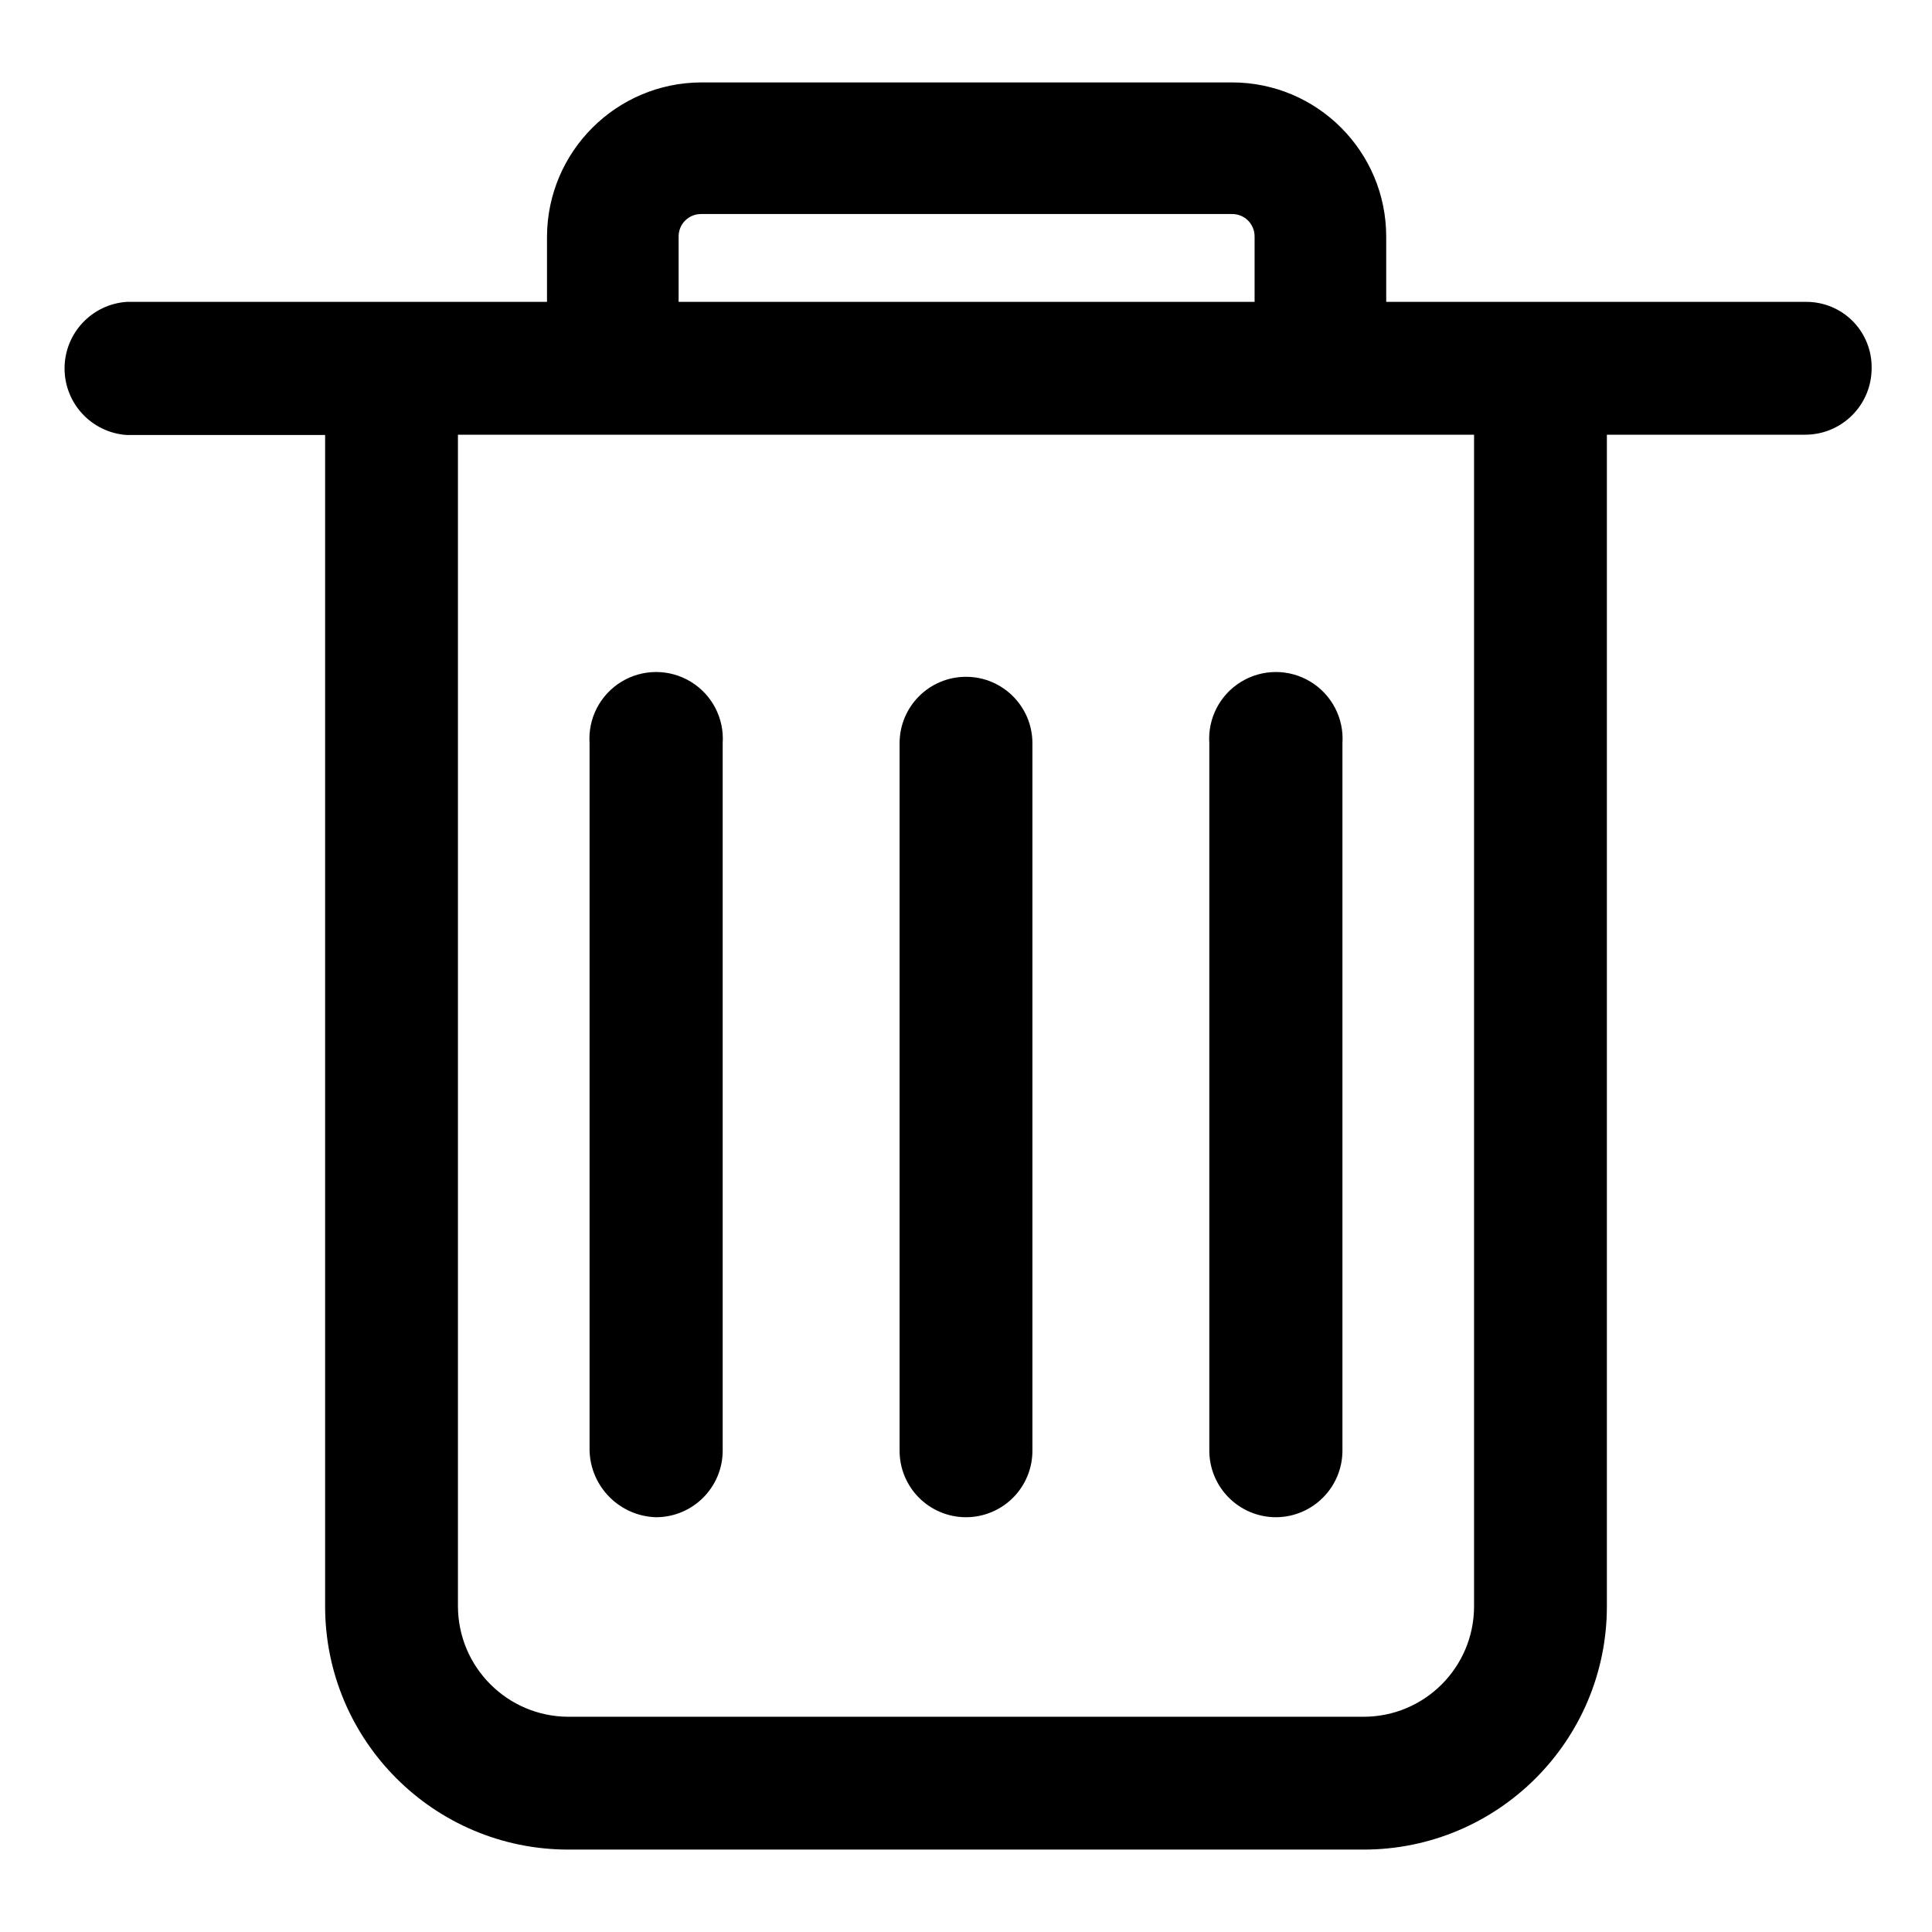
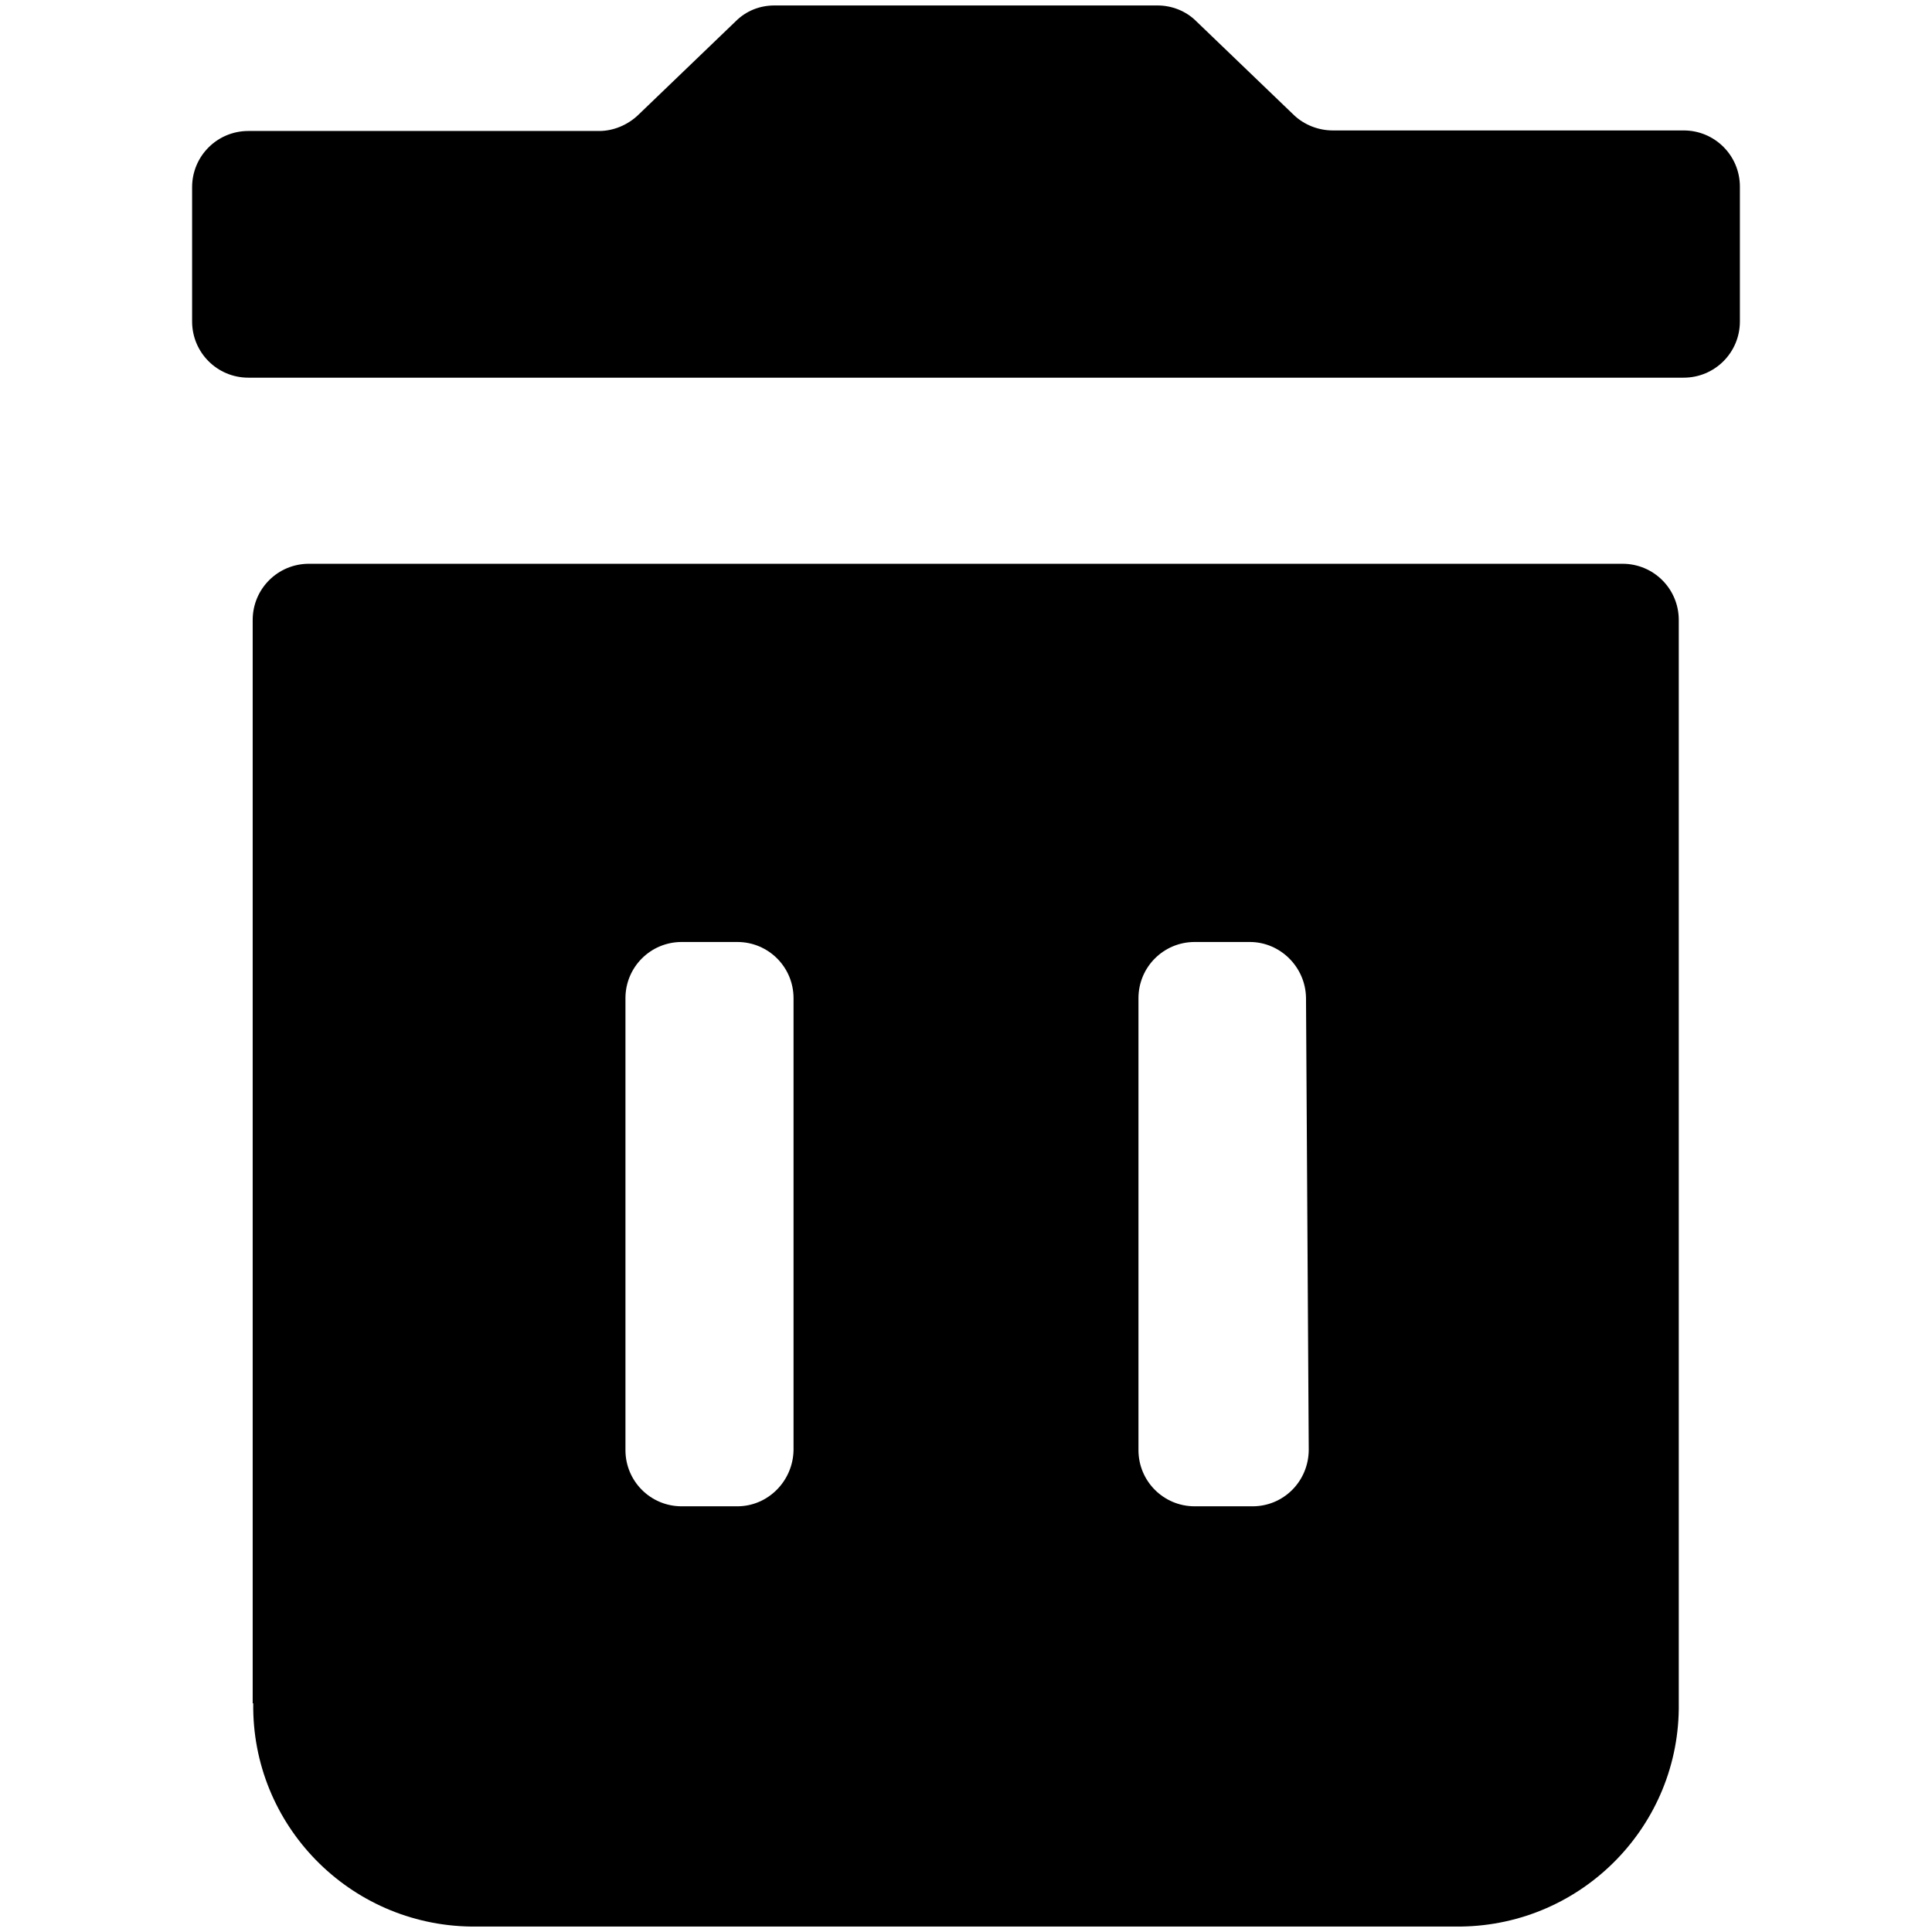
- <svg xmlns="http://www.w3.org/2000/svg" viewBox="0 0 1024 1024">
-   <path d="M781.28 851.36a58.56 58.56 0 0 1-58.56 58.56H301.28a58.72 58.72 0 0 1-58.56-58.56V230.4h538.56z m-421.6-725.92a11.84 11.84 0 0 1 12-12h281.28a11.84 11.84 0 0 1 12 12V160H359.68zM956.8 160H734.72v-34.56a81.76 81.76 0 0 0-81.76-81.76H371.68a82.08 82.08 0 0 0-81.76 81.76V160H67.2a35.36 35.36 0 0 0 0 70.56h105.12v620.8a128.96 128.96 0 0 0 128.96 128.96h421.44a128.96 128.96 0 0 0 128.96-128.96V230.4H956.8a35.2 35.2 0 0 0 35.2-35.2 34.56 34.56 0 0 0-35.2-35.2zM512 804.16a35.2 35.2 0 0 0 35.2-35.36V393.92a35.2 35.2 0 1 0-70.4 0V768.8a35.2 35.2 0 0 0 35.2 35.36m-164.32 0a35.36 35.36 0 0 0 35.36-35.36V393.92a35.36 35.36 0 1 0-70.56 0V768.8a36.32 36.32 0 0 0 35.2 35.36m328.64 0a35.36 35.36 0 0 0 35.2-35.36V393.92a35.36 35.36 0 1 0-70.56 0V768.8a35.36 35.36 0 0 0 35.36 35.36" fill="currentColor" />
+ <svg xmlns="http://www.w3.org/2000/svg" t="1775295115969" class="icon" viewBox="0 0 1024 1024" version="1.1" p-id="4808" width="200" height="200">
+   <path d="M685.849 61.035L634.07 11.281C628.574 5.785 621.053 2.893 613.532 2.893h-203.064c-7.81 0-15.042 2.893-20.538 8.389l-51.779 49.754c-5.496 5.207-13.017 8.389-20.538 8.389H131.616c-16.488 0-29.794 13.306-29.794 29.794v71.159c0 16.488 13.306 29.794 29.794 29.794h760.768c16.488 0 29.794-13.306 29.794-29.794V98.929c0-16.488-13.306-29.794-29.794-29.794h-185.998c-7.521 0-15.042-2.893-20.538-8.099z m-551.629 841.763c-0.868 64.506 50.911 117.442 115.417 118.31h524.728c64.506-0.868 116.285-53.803 115.417-118.31V328.606c0-16.488-13.306-29.794-29.794-29.794H163.724c-16.488 0-29.794 13.306-29.794 29.794v574.192z m256.579-104.425h-29.505c-16.488 0-29.794-13.306-29.794-29.794v-239.512c0-16.488 13.306-29.794 29.794-29.794h29.505c16.488 0 29.794 13.306 29.794 29.794v239.512c-0.289 16.488-13.595 29.794-29.794 29.794z m273.067 0h-30.662c-16.488 0-29.794-13.306-29.794-29.794v-239.512c0-16.488 13.306-29.794 29.794-29.794H662.418c16.199 0 29.505 13.306 29.794 29.505l1.446 239.512c0 16.777-13.306 30.084-29.794 30.084z" p-id="4809" />
</svg>
